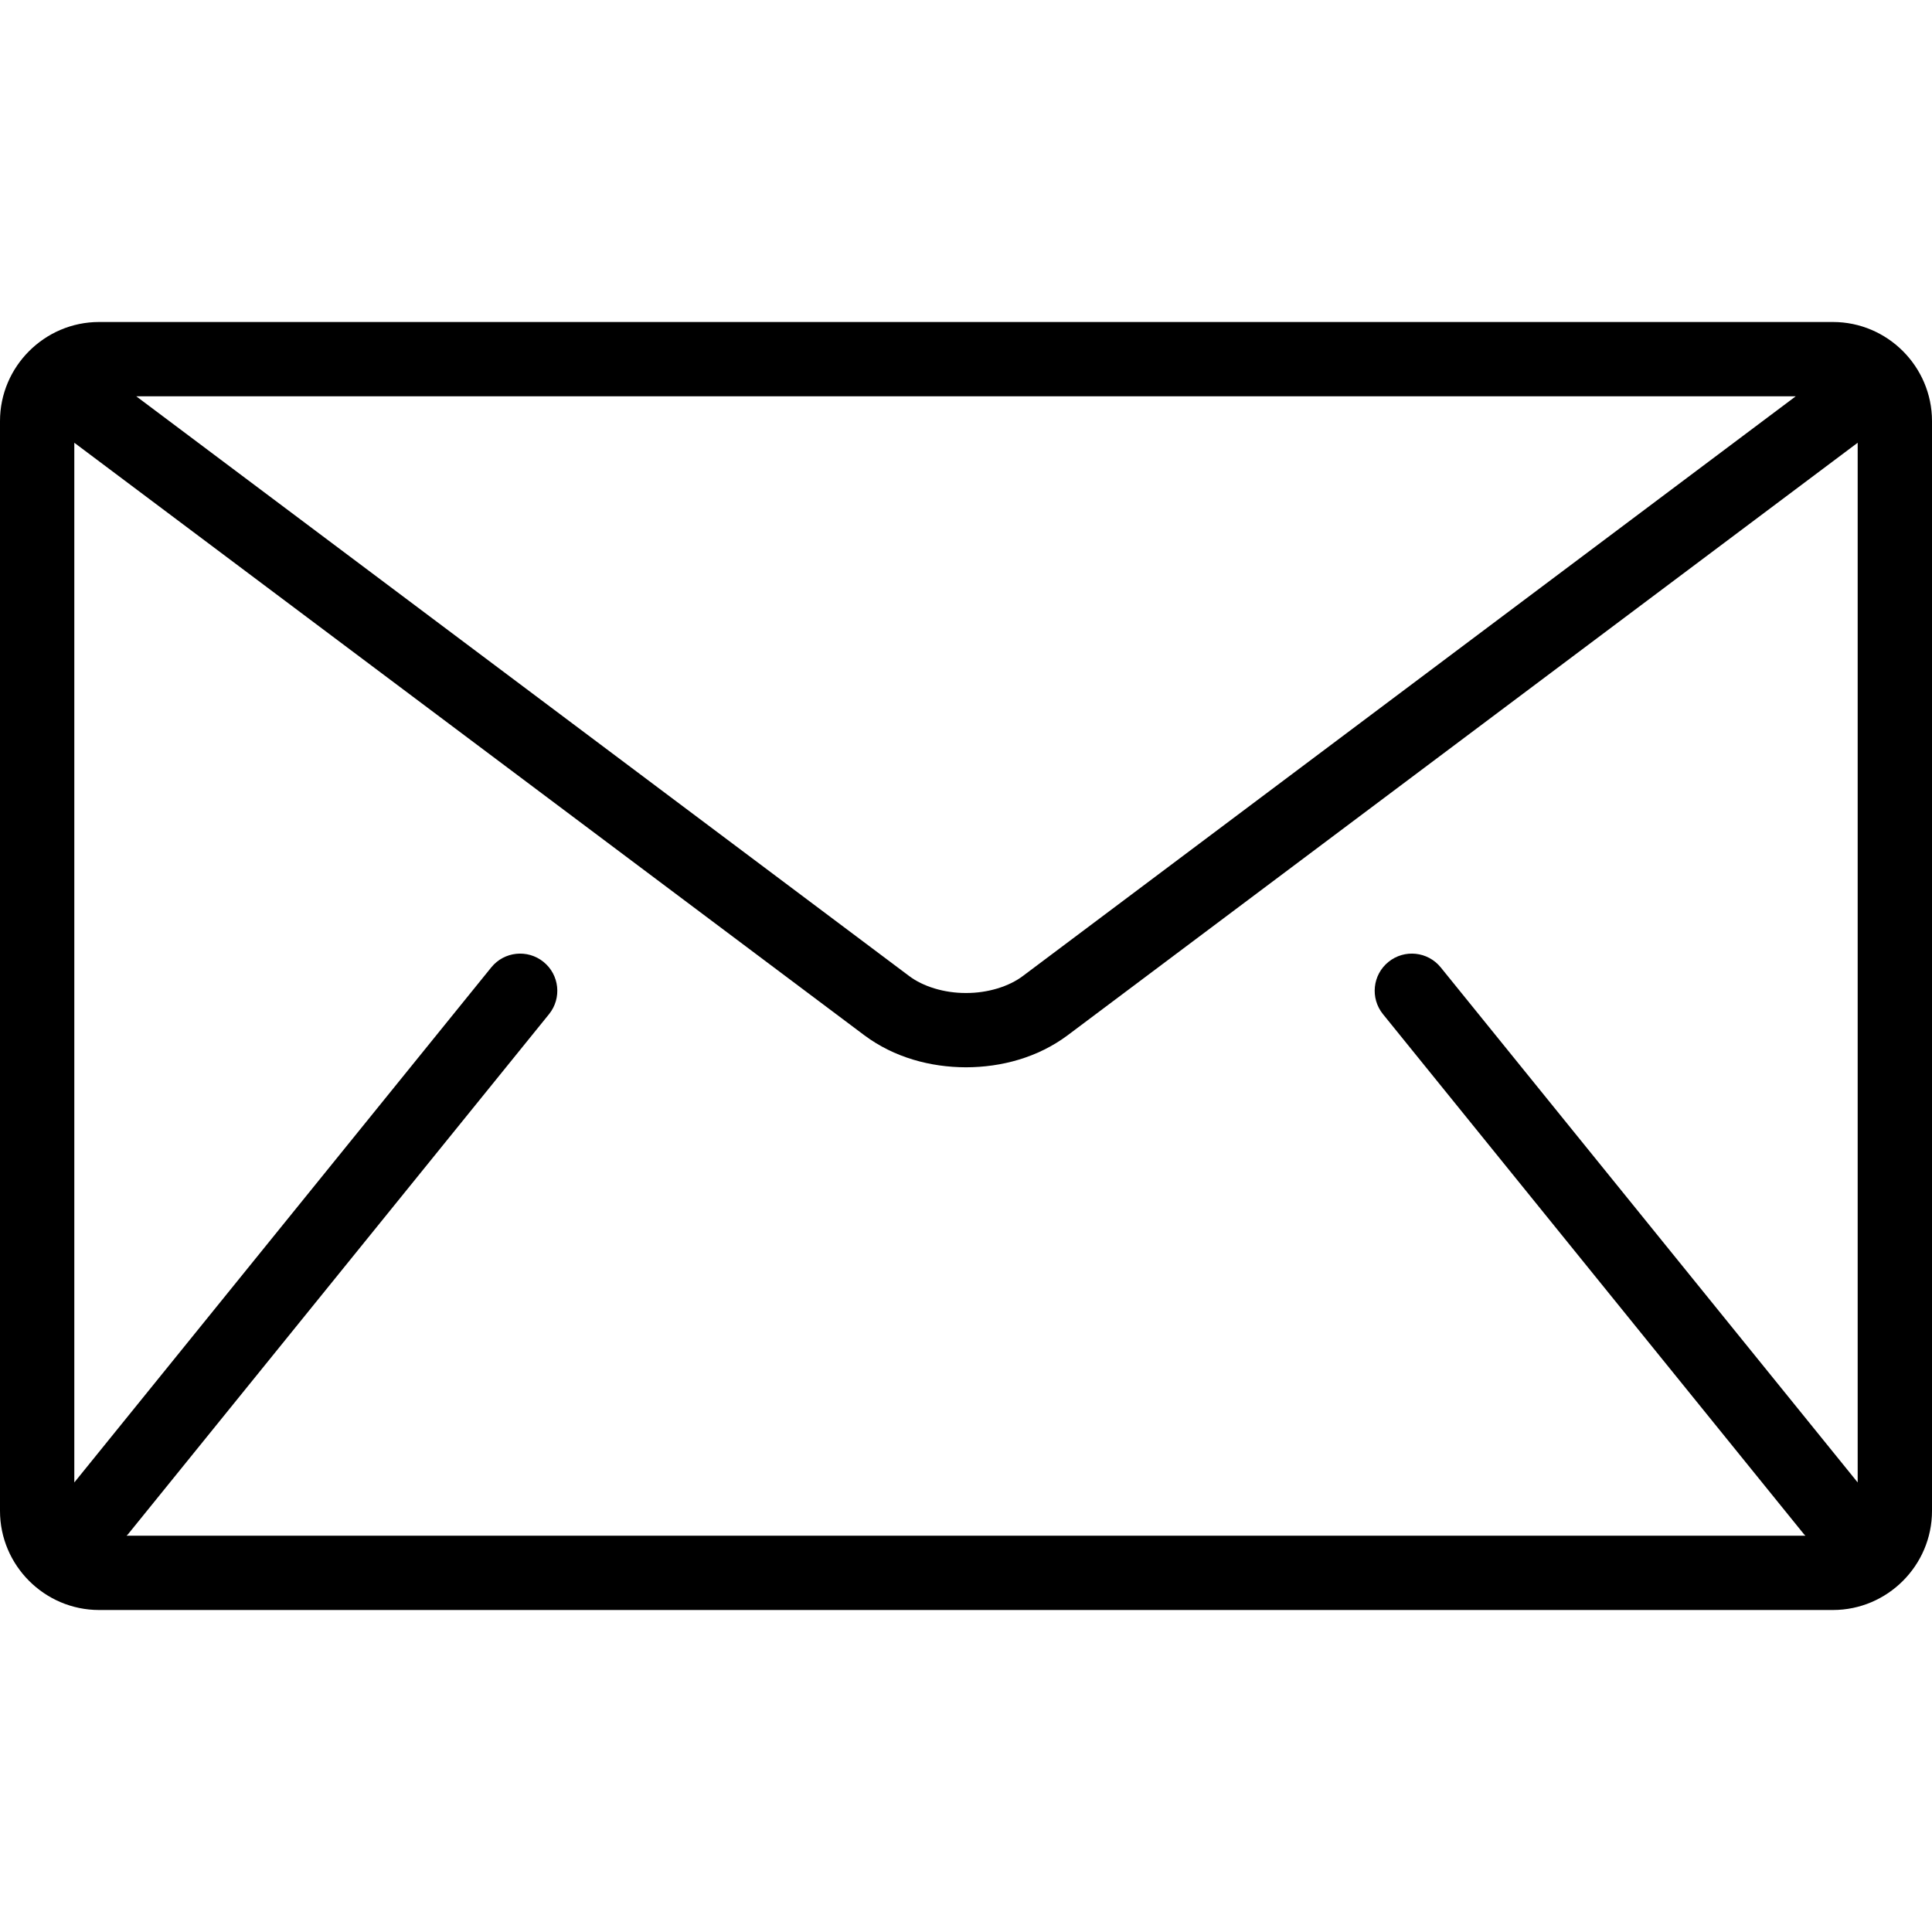
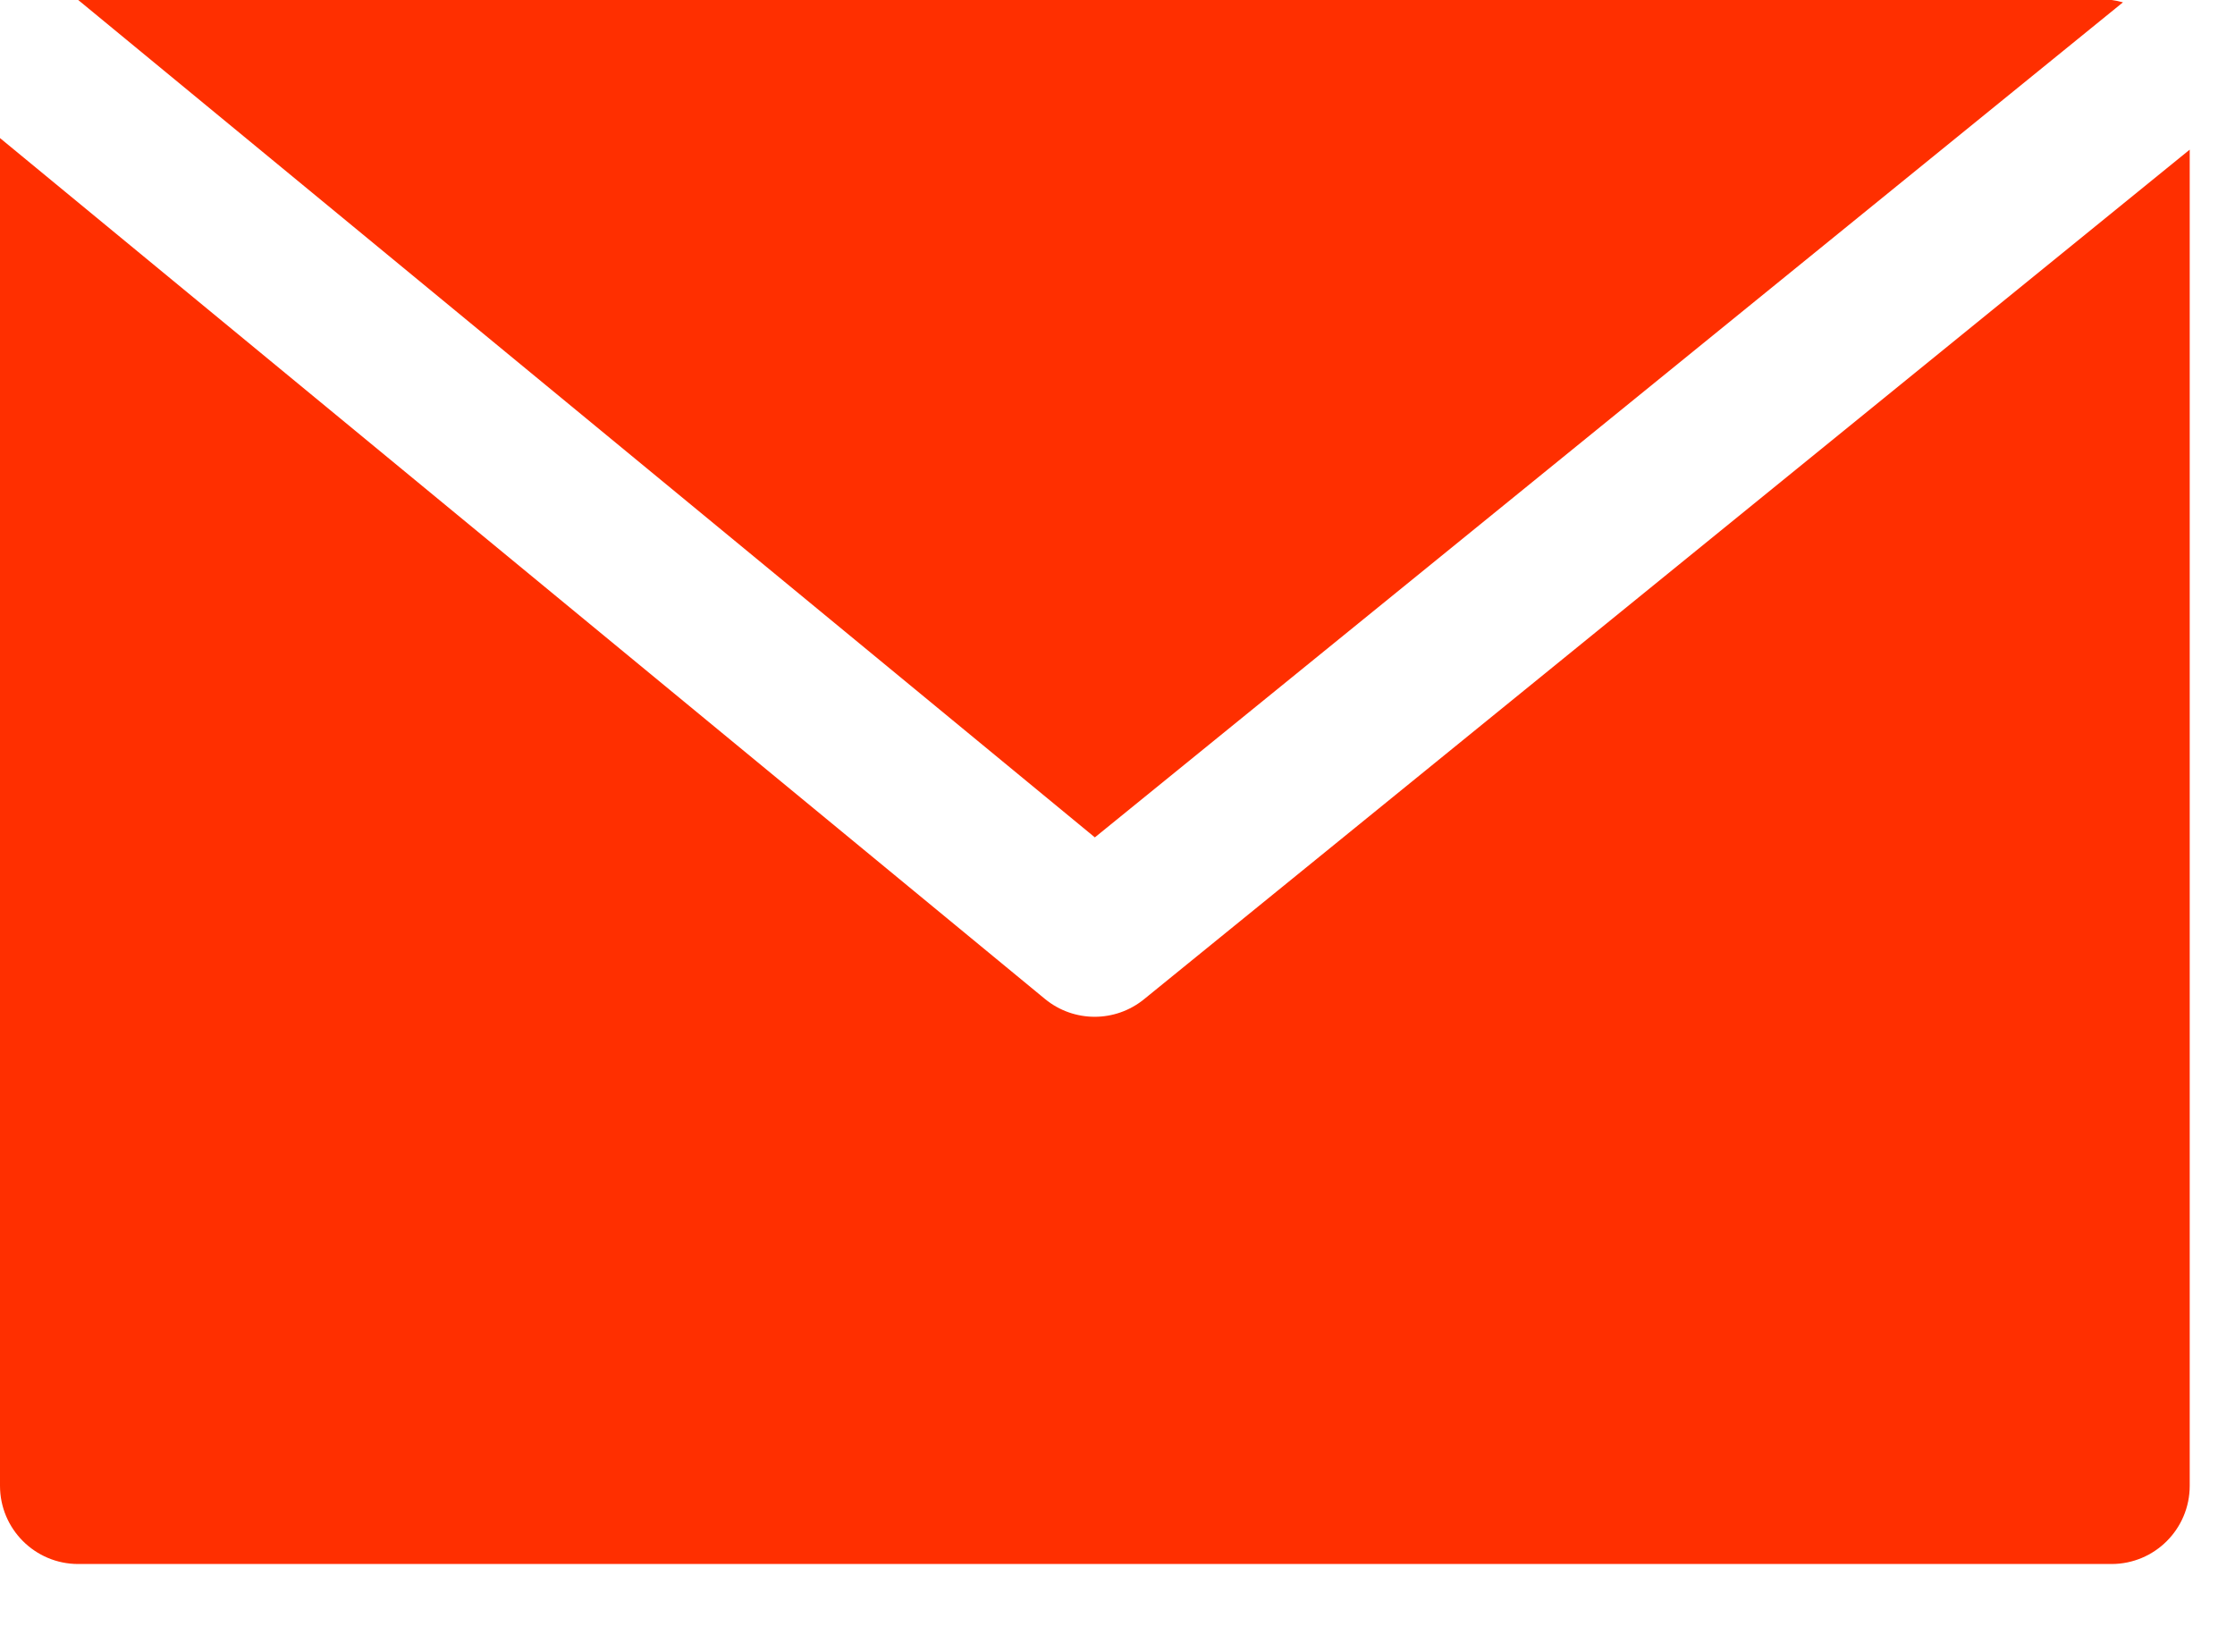
- <svg xmlns="http://www.w3.org/2000/svg" version="1.1" id="Capa_1" x="0px" y="0px" viewBox="0 0 512 512" style="enable-background:new 0 0 512 512;" xml:space="preserve">
-   <g>
-     <g>
-       <path d="M485.743,85.333H26.257C11.815,85.333,0,97.148,0,111.589V400.41c0,14.44,11.815,26.257,26.257,26.257h459.487    c14.44,0,26.257-11.815,26.257-26.257V111.589C512,97.148,500.185,85.333,485.743,85.333z M475.89,105.024L271.104,258.626    c-3.682,2.802-9.334,4.555-15.105,4.529c-5.77,0.026-11.421-1.727-15.104-4.529L36.109,105.024H475.89z M366.5,268.761    l111.59,137.847c0.112,0.138,0.249,0.243,0.368,0.368H33.542c0.118-0.131,0.256-0.23,0.368-0.368L145.5,268.761    c3.419-4.227,2.771-10.424-1.464-13.851c-4.227-3.419-10.424-2.771-13.844,1.457l-110.5,136.501V117.332l209.394,157.046    c7.871,5.862,17.447,8.442,26.912,8.468c9.452-0.02,19.036-2.6,26.912-8.468l209.394-157.046v275.534L381.807,256.367    c-3.42-4.227-9.623-4.877-13.844-1.457C363.729,258.329,363.079,264.534,366.5,268.761z" />
-     </g>
-   </g>
-   <g>
- </g>
-   <g>
- </g>
-   <g>
- </g>
-   <g>
- </g>
-   <g>
- </g>
-   <g>
- </g>
-   <g>
- </g>
-   <g>
- </g>
-   <g>
- </g>
-   <g>
- </g>
-   <g>
- </g>
-   <g>
- </g>
-   <g>
- </g>
-   <g>
- </g>
-   <g>
- </g>
+ <svg xmlns="http://www.w3.org/2000/svg" width="23" height="17" viewBox="0 0 23 17" fill="none">
+   <path d="M21.729 0H0.805L11.267 8.618L21.847 0.024C21.808 0.013 21.769 0.005 21.729 0Z" fill="#FF2F00" />
+   <path d="M11.775 10.282C11.478 10.525 11.052 10.525 10.755 10.282L0 1.421V15.291C0 15.735 0.36 16.096 0.805 16.096H21.729C22.174 16.096 22.534 15.735 22.534 15.291V1.54L11.775 10.282Z" fill="#FF2F00" />
</svg>
